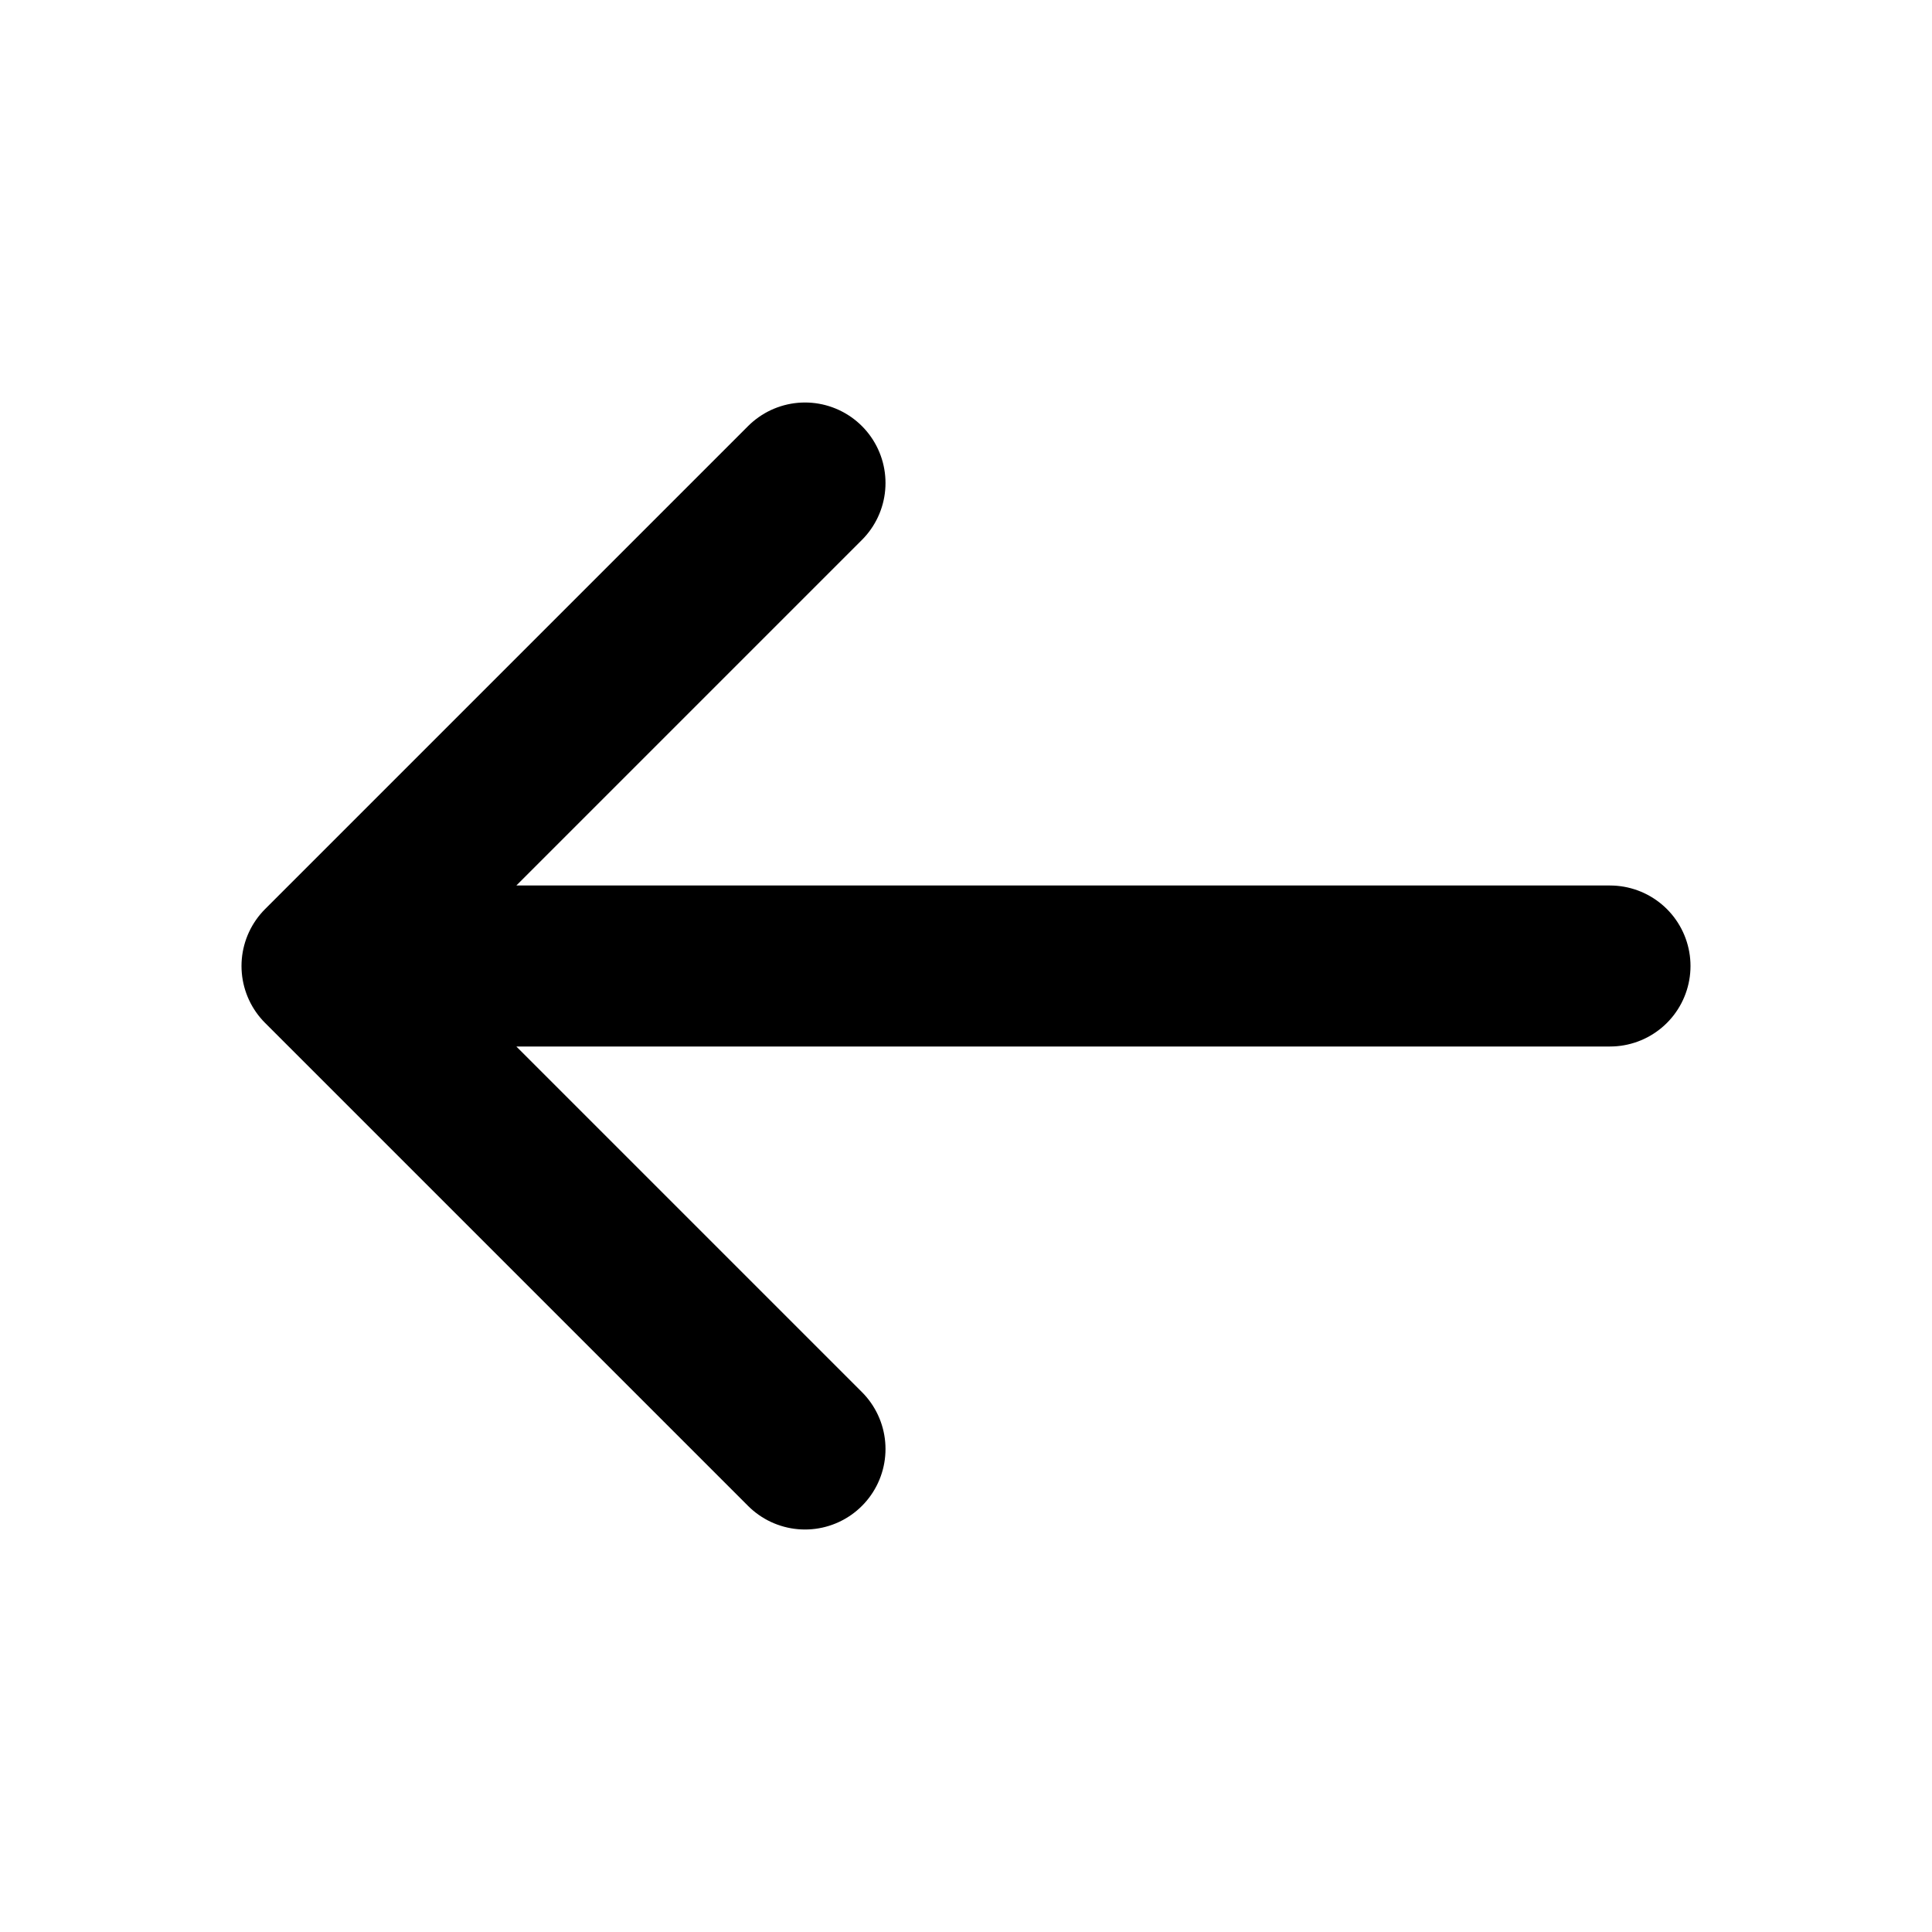
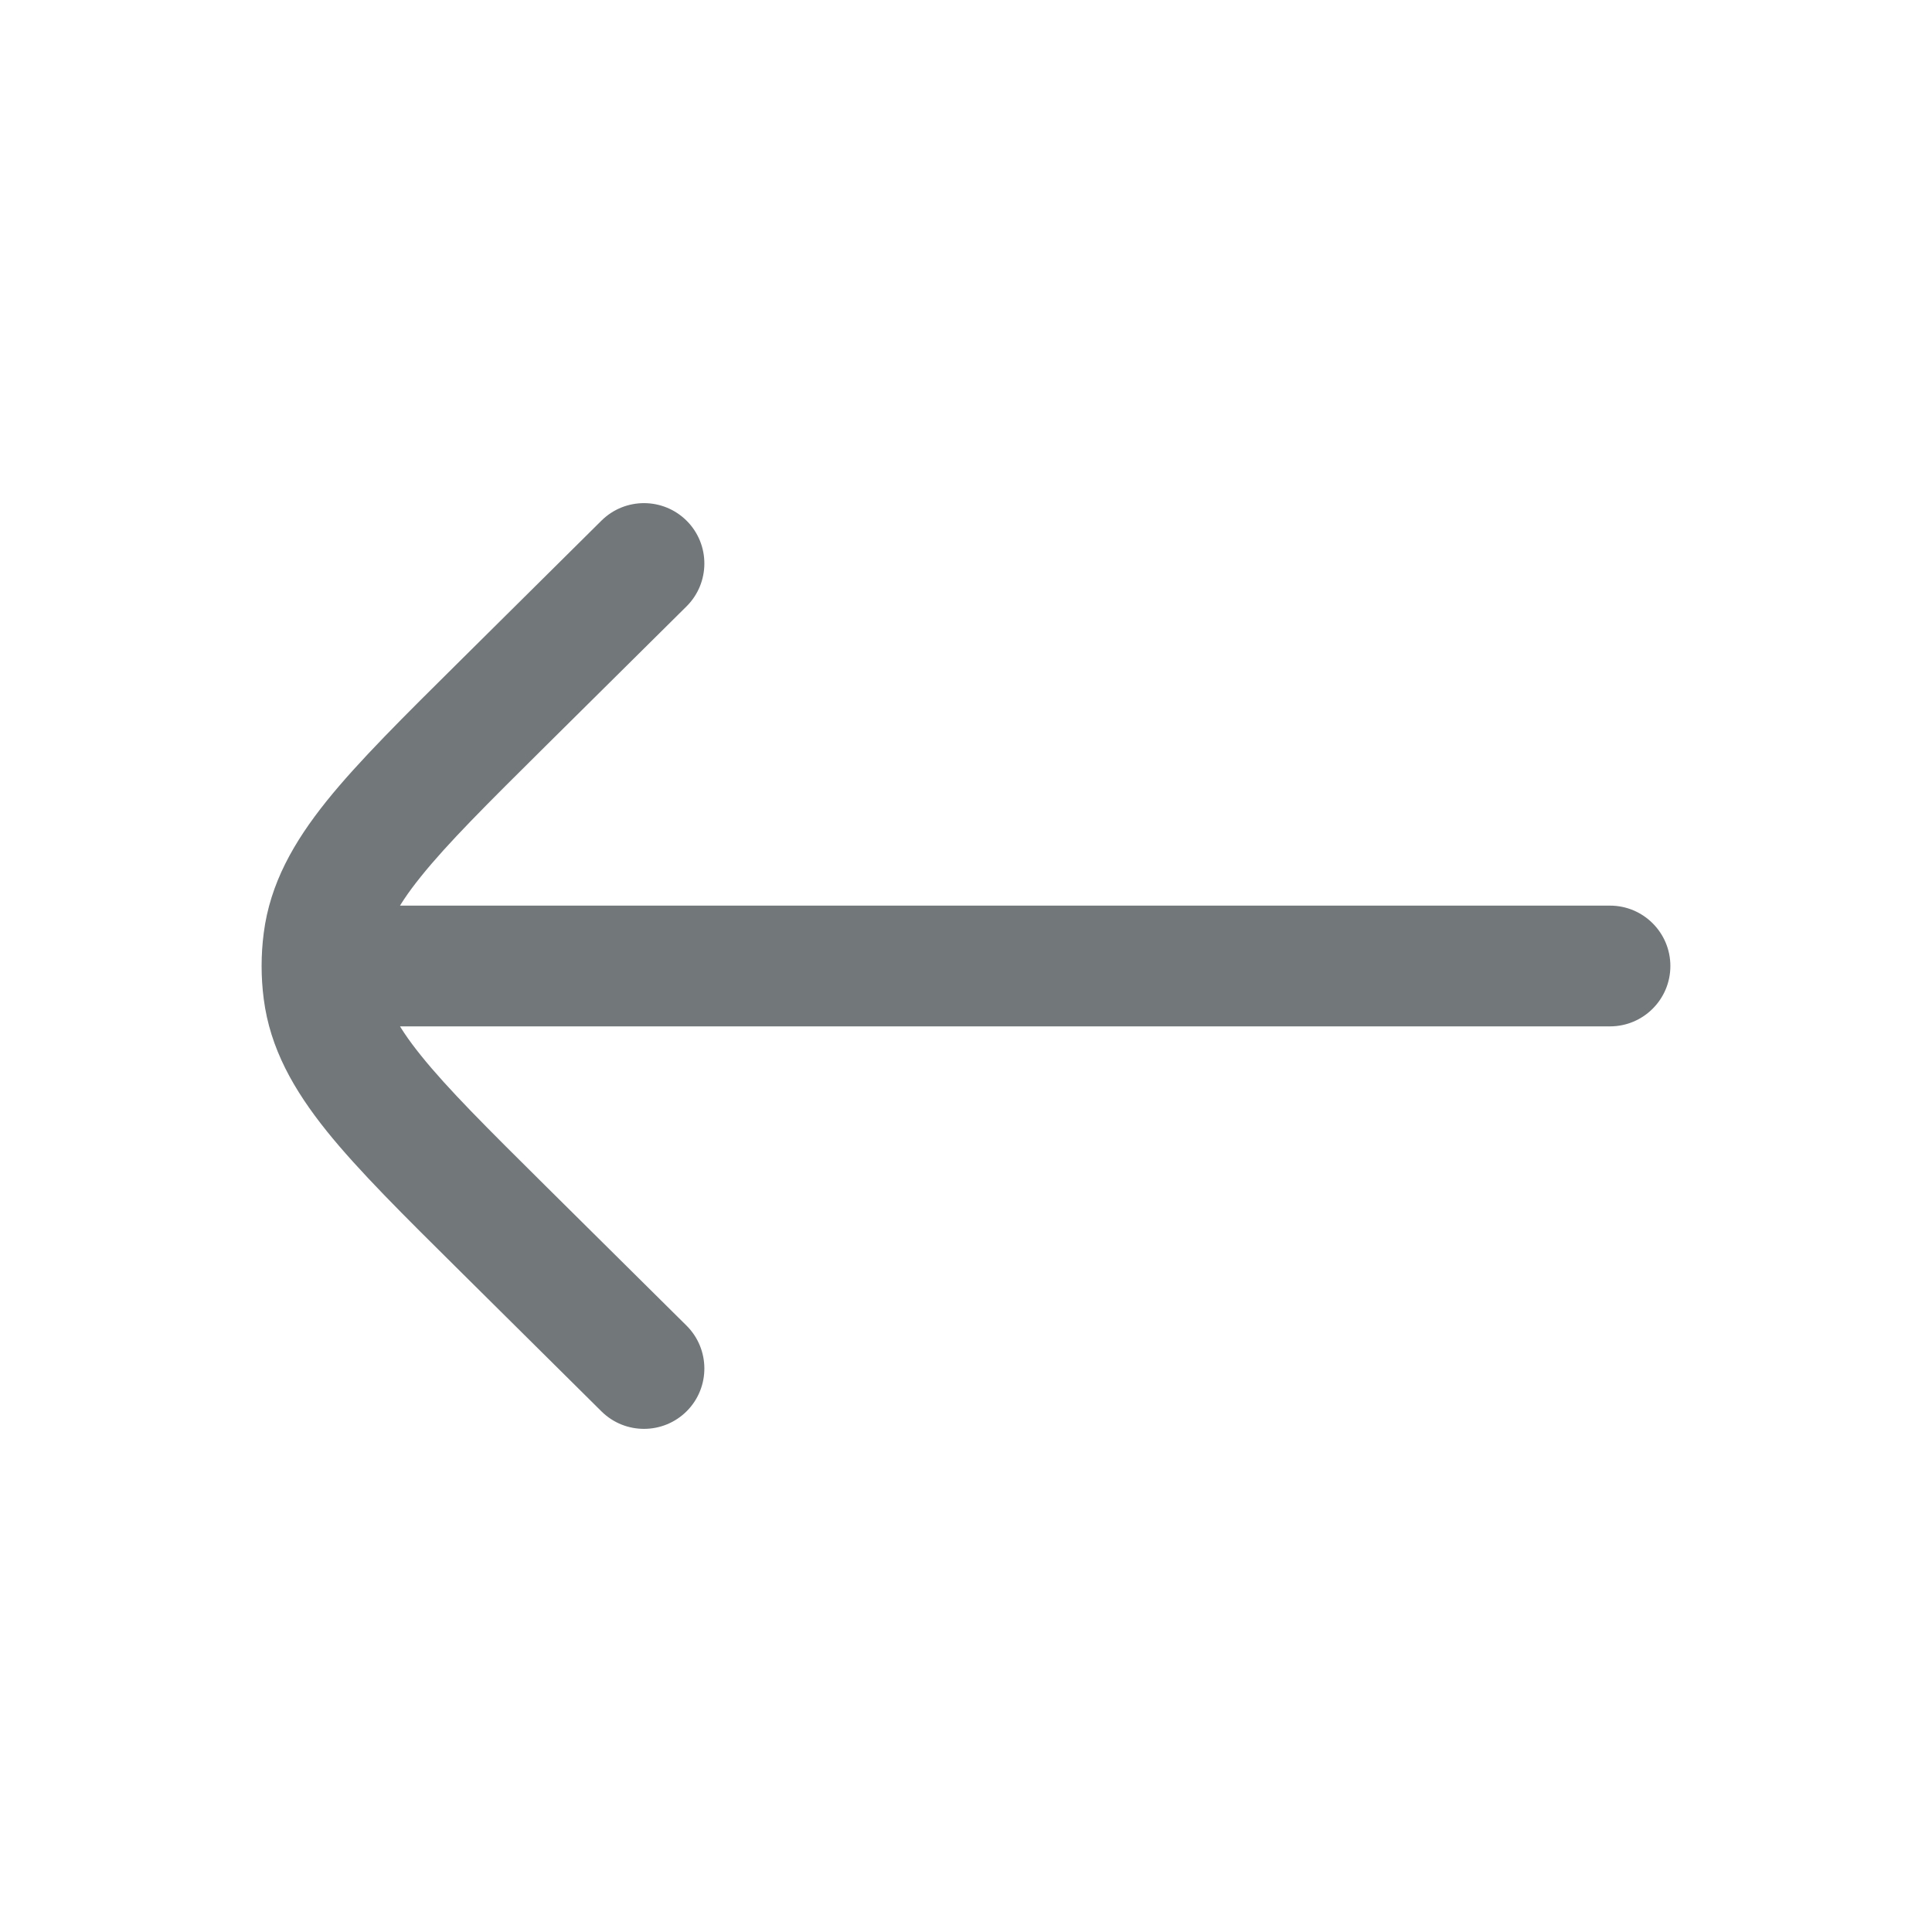
<svg xmlns="http://www.w3.org/2000/svg" width="24" height="24" viewBox="0 0 24 24" fill="none">
-   <path d="M20 12H4M4 12L10 18M4 12L10 6" stroke="black" stroke-width="2" stroke-linecap="round" stroke-linejoin="round" />
+   <path d="M20 12.75C20.414 12.75 20.75 12.414 20.75 12C20.75 11.586 20.414 11.25 20 11.25V12.75ZM4 11.25C3.586 11.25 3.25 11.586 3.25 12C3.25 12.414 3.586 12.75 4 12.75V11.25ZM7.472 17.533C7.766 17.824 8.241 17.822 8.533 17.528C8.824 17.234 8.822 16.759 8.528 16.467L7.472 17.533ZM6.237 15.253L6.765 14.72H6.765L6.237 15.253ZM6.237 8.747L5.709 8.215H5.709L6.237 8.747ZM8.528 7.533C8.822 7.241 8.824 6.766 8.533 6.472C8.241 6.178 7.766 6.176 7.472 6.467L8.528 7.533ZM4.02 12.313L3.276 12.408L3.276 12.408L4.02 12.313ZM4.02 11.687L3.276 11.592L3.276 11.592L4.02 11.687ZM20 11.25H4V12.75H20V11.25ZM8.528 16.467L6.765 14.72L5.709 15.785L7.472 17.533L8.528 16.467ZM6.765 9.28L8.528 7.533L7.472 6.467L5.709 8.215L6.765 9.28ZM6.765 14.72C6.05 14.011 5.559 13.523 5.227 13.109C4.904 12.708 4.793 12.45 4.764 12.219L3.276 12.408C3.355 13.026 3.65 13.541 4.057 14.049C4.455 14.544 5.019 15.101 5.709 15.785L6.765 14.72ZM5.709 8.215C5.019 8.899 4.455 9.456 4.057 9.951C3.65 10.459 3.355 10.974 3.276 11.592L4.764 11.781C4.793 11.55 4.904 11.292 5.227 10.891C5.559 10.477 6.05 9.989 6.765 9.28L5.709 8.215ZM4.764 12.219C4.745 12.073 4.745 11.927 4.764 11.781L3.276 11.592C3.241 11.863 3.241 12.137 3.276 12.408L4.764 12.219Z" fill="#72777A" />
</svg>
